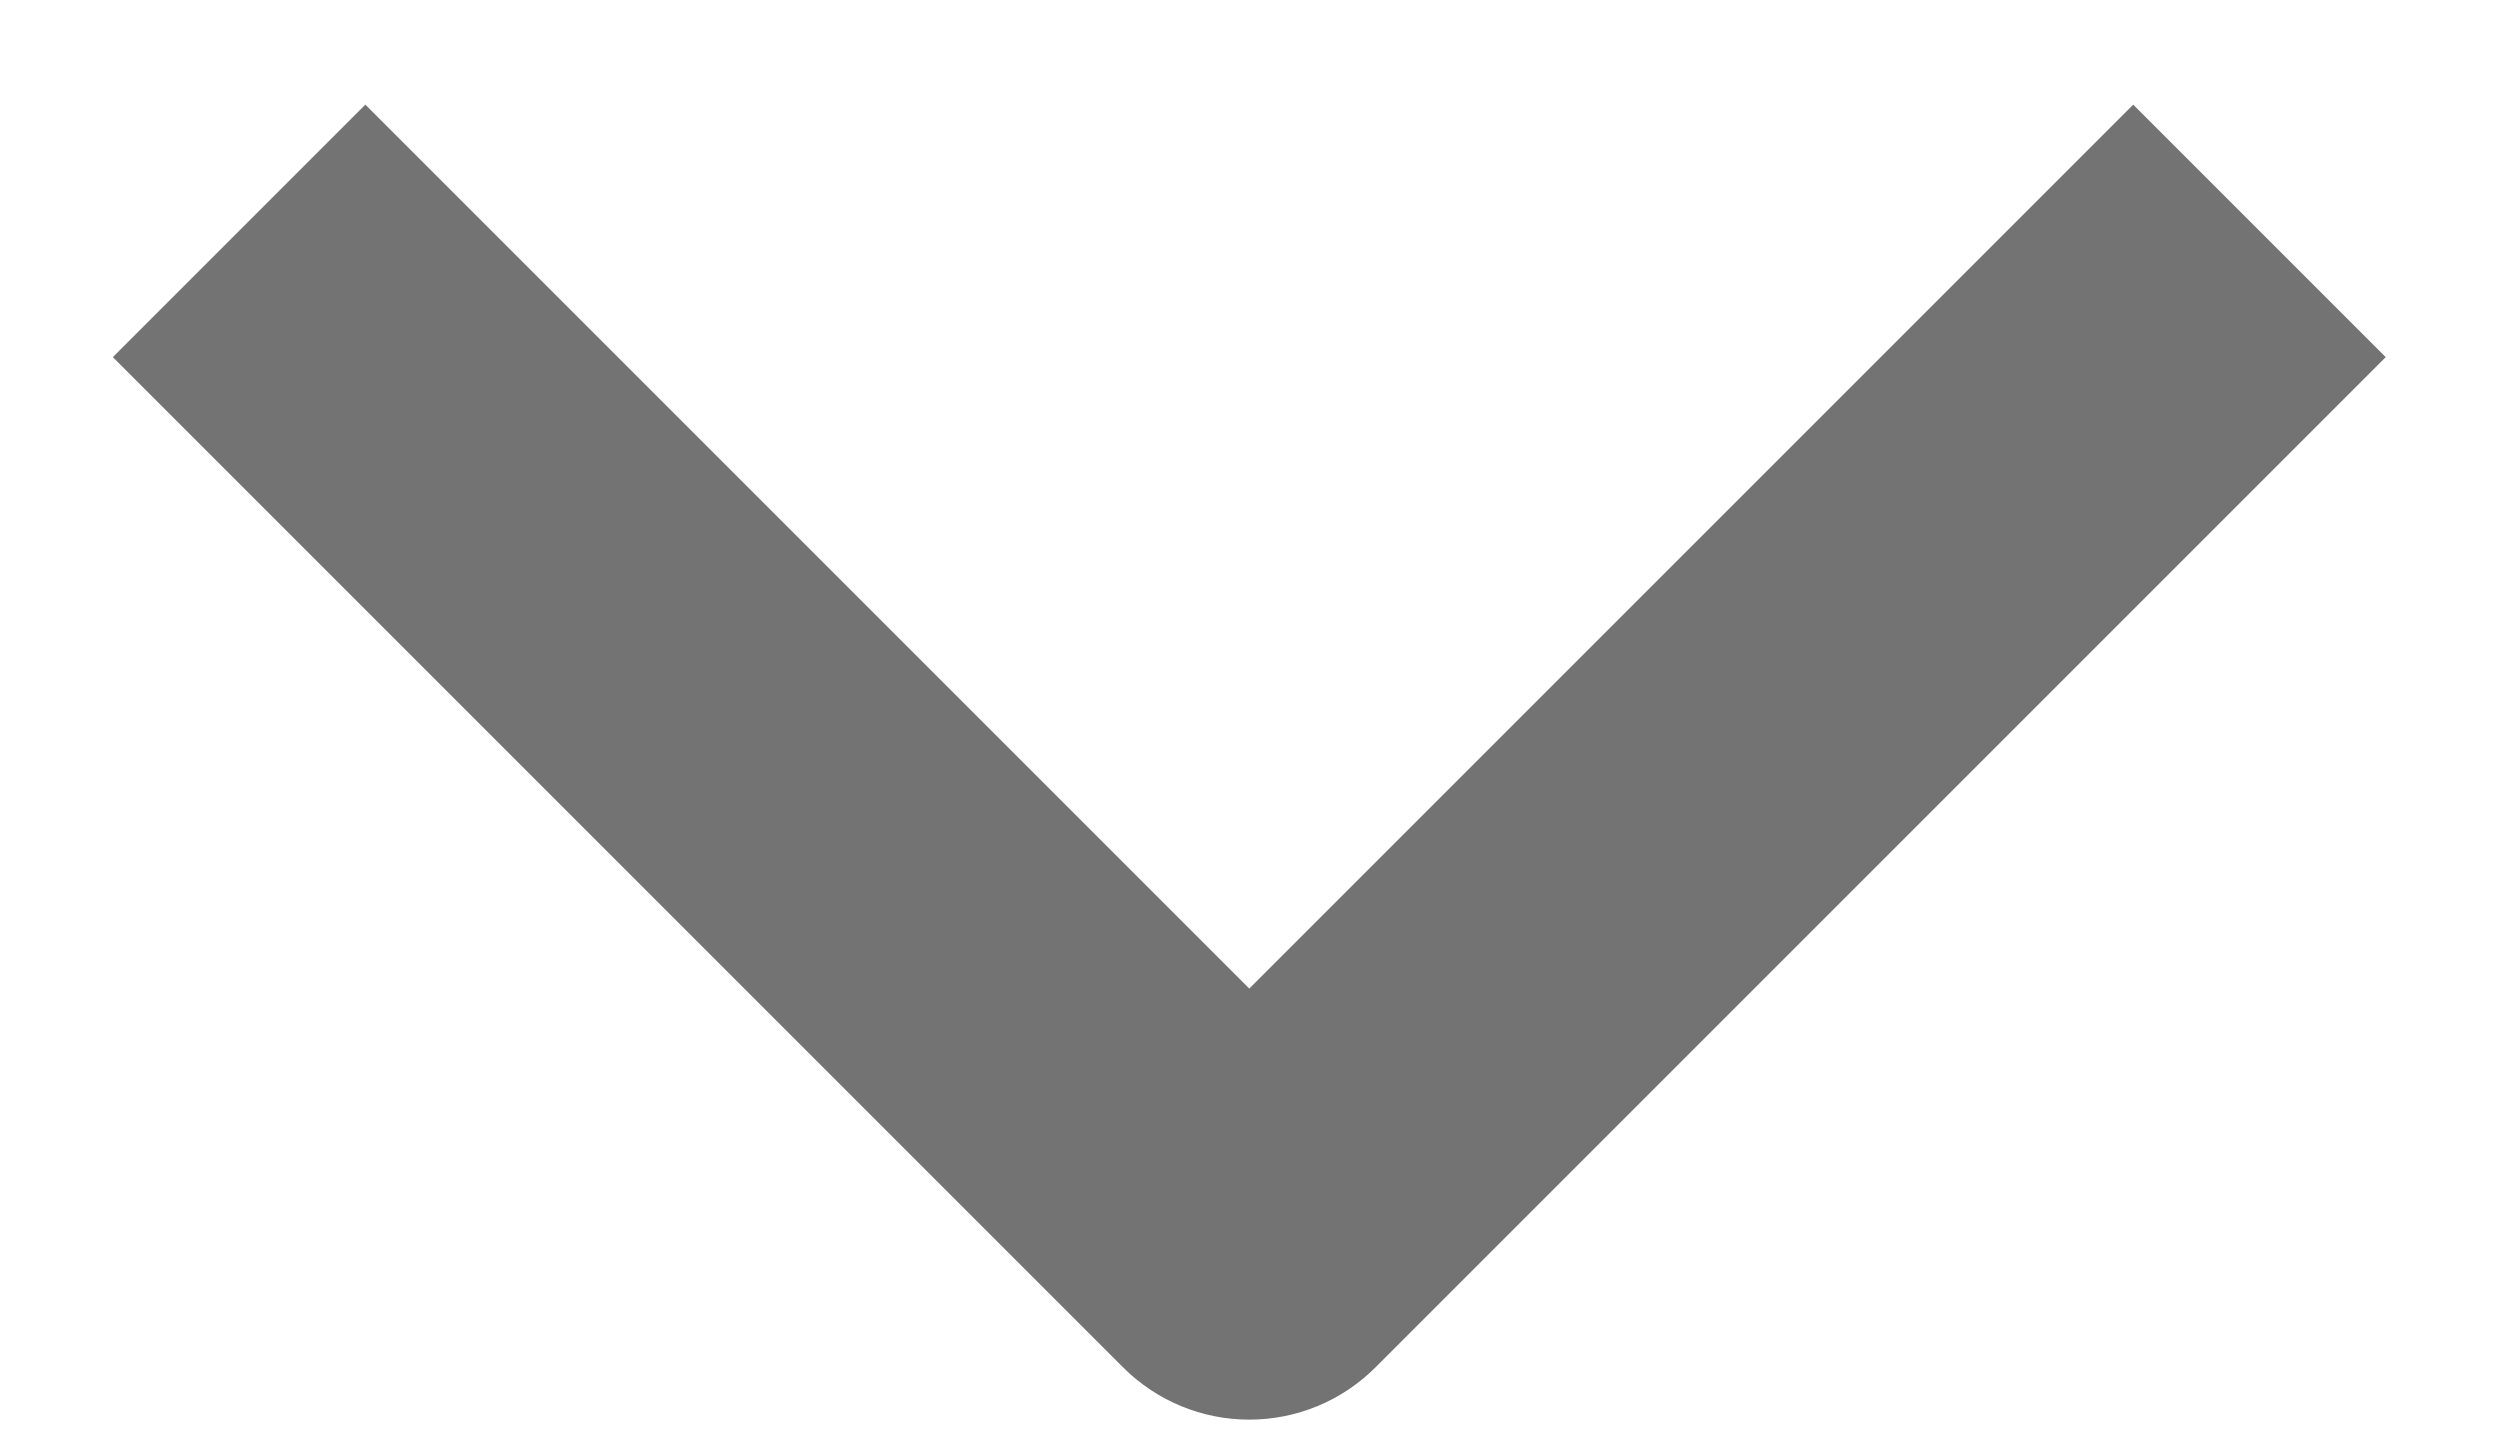
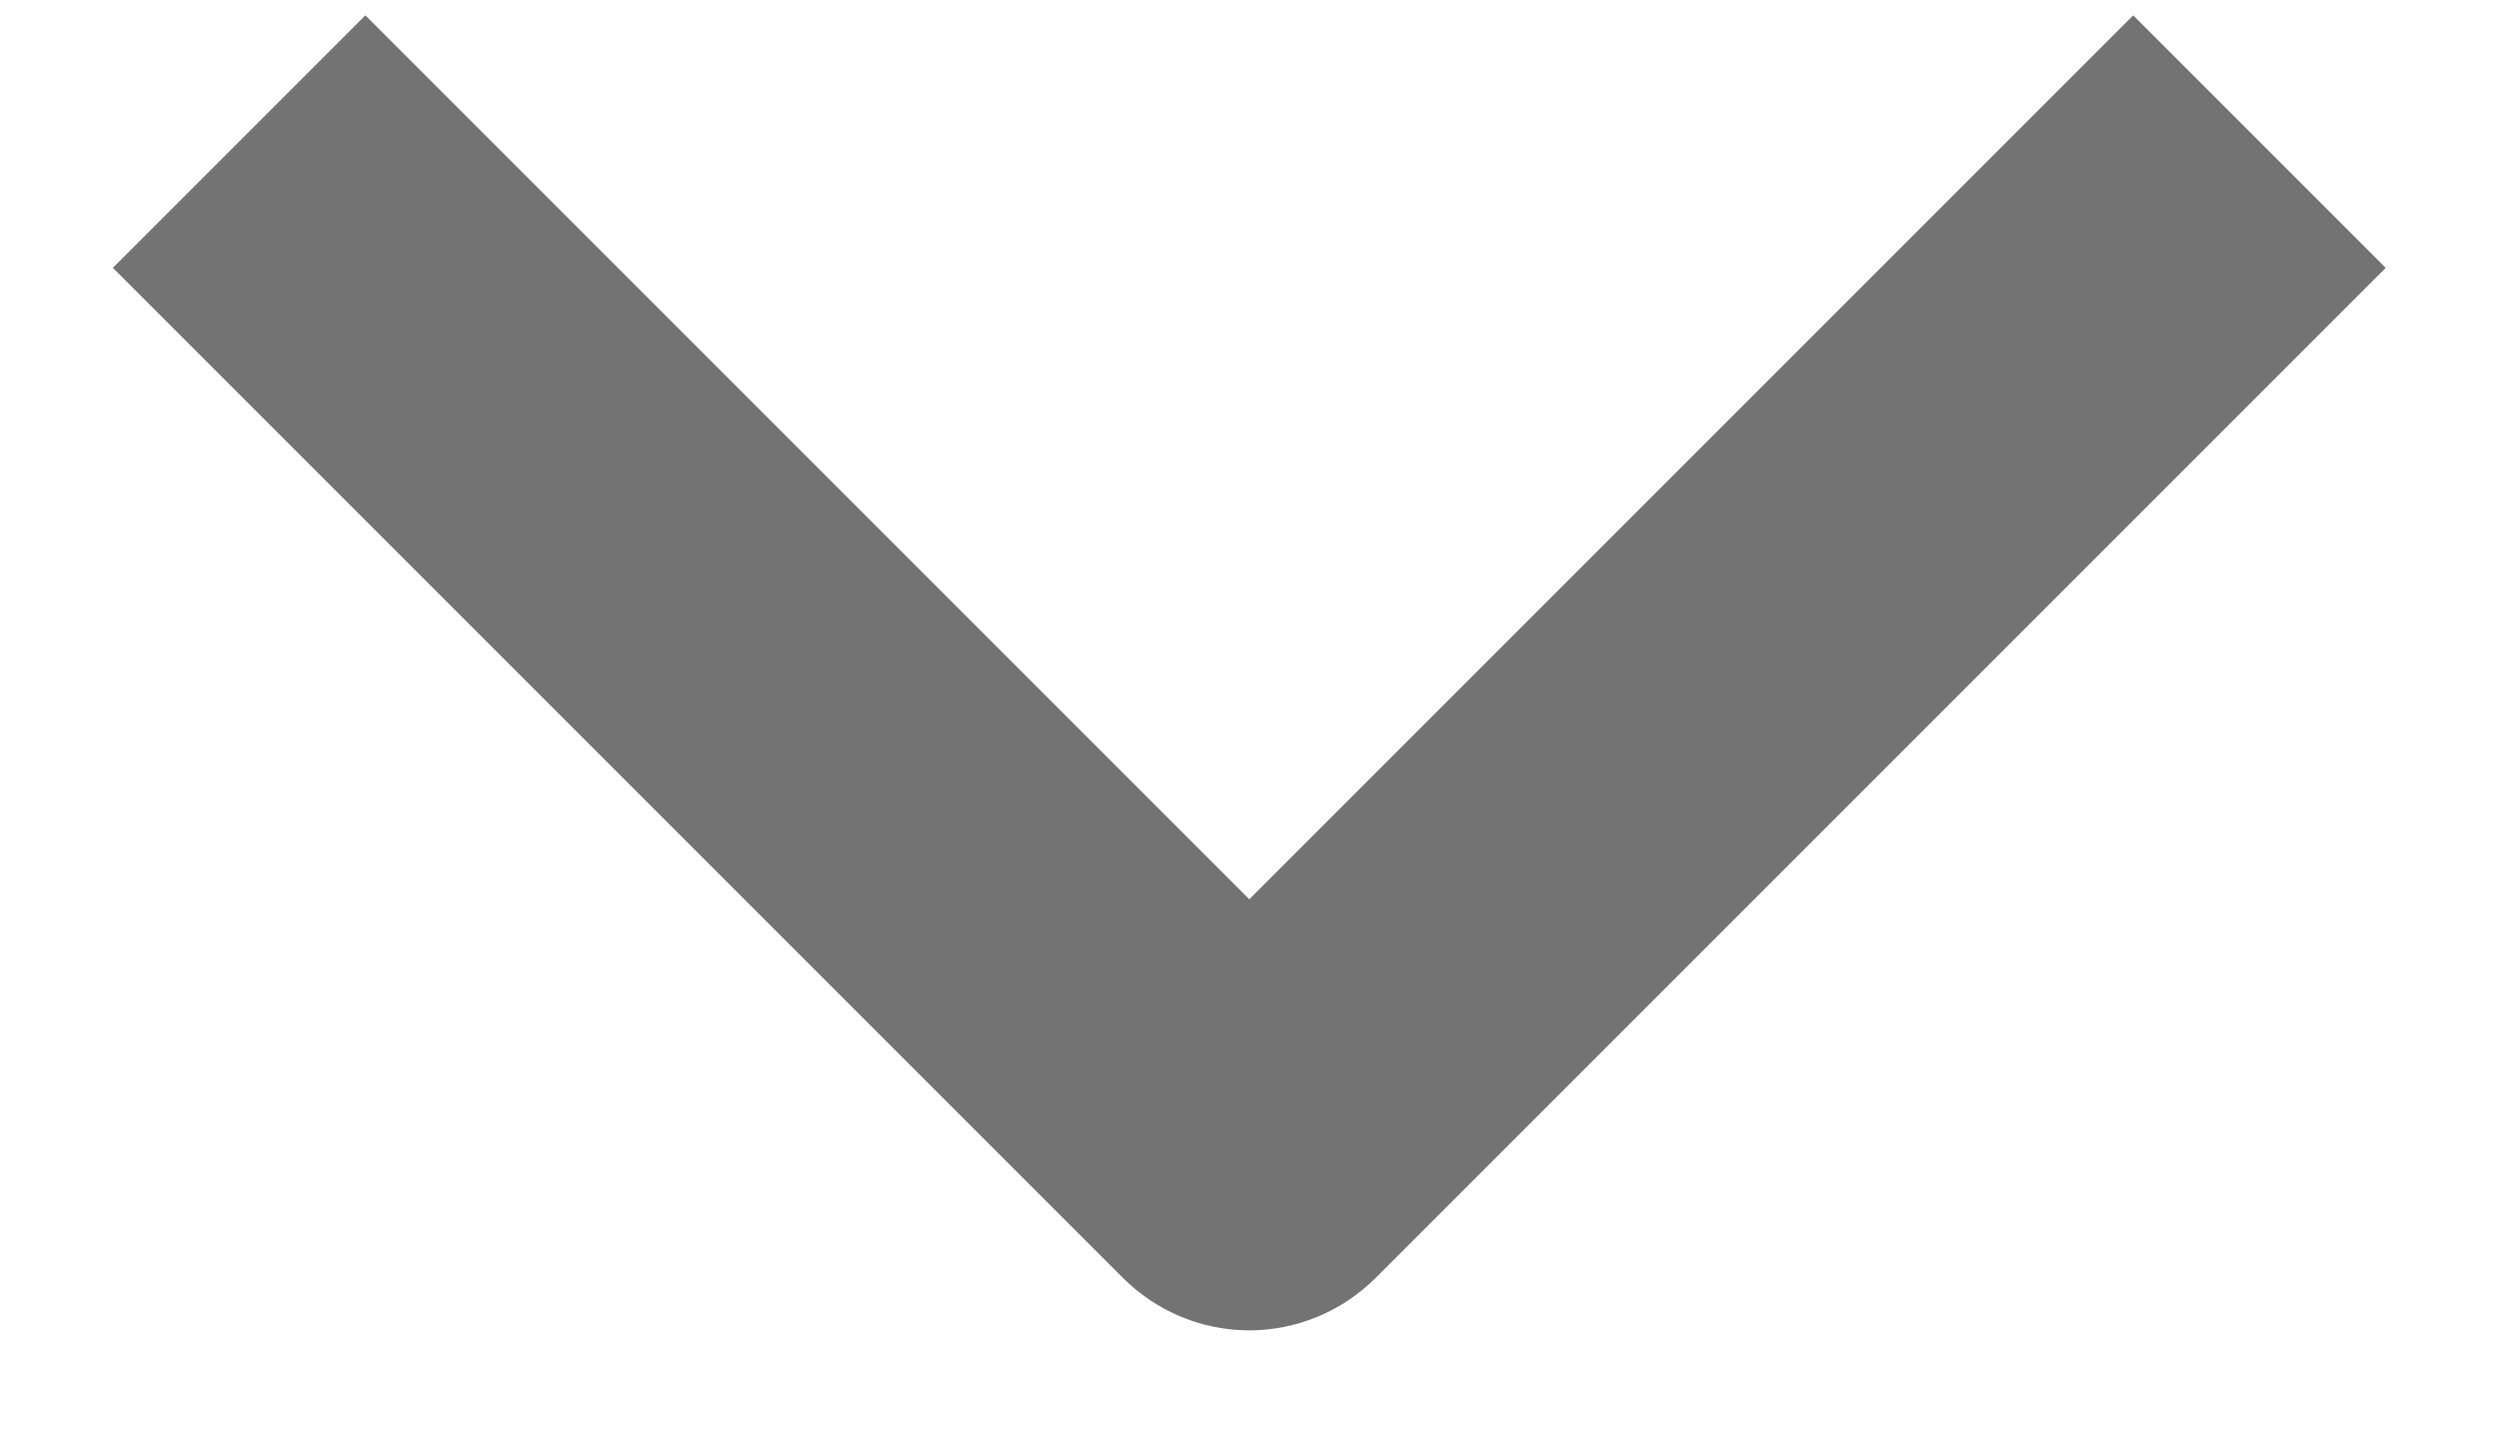
<svg xmlns="http://www.w3.org/2000/svg" width="14" height="8" viewBox="0 0 14 8" fill="none">
-   <path fill-rule="evenodd" clip-rule="evenodd" d="M6.289 7.657L0.632 2L2.046 0.586L6.996 5.536L11.946 0.586L13.36 2L7.703 7.657C7.515 7.845 7.261 7.95 6.996 7.95C6.731 7.95 6.477 7.845 6.289 7.657Z" fill="#737373" />
+   <path fill-rule="evenodd" clip-rule="evenodd" d="M6.289 7.157L0.632 1.5L2.046 0.086L6.996 5.036L11.946 0.086L13.36 1.5L7.703 7.157C7.515 7.344 7.261 7.45 6.996 7.45C6.731 7.45 6.477 7.344 6.289 7.157Z" fill="#737373" />
</svg>
